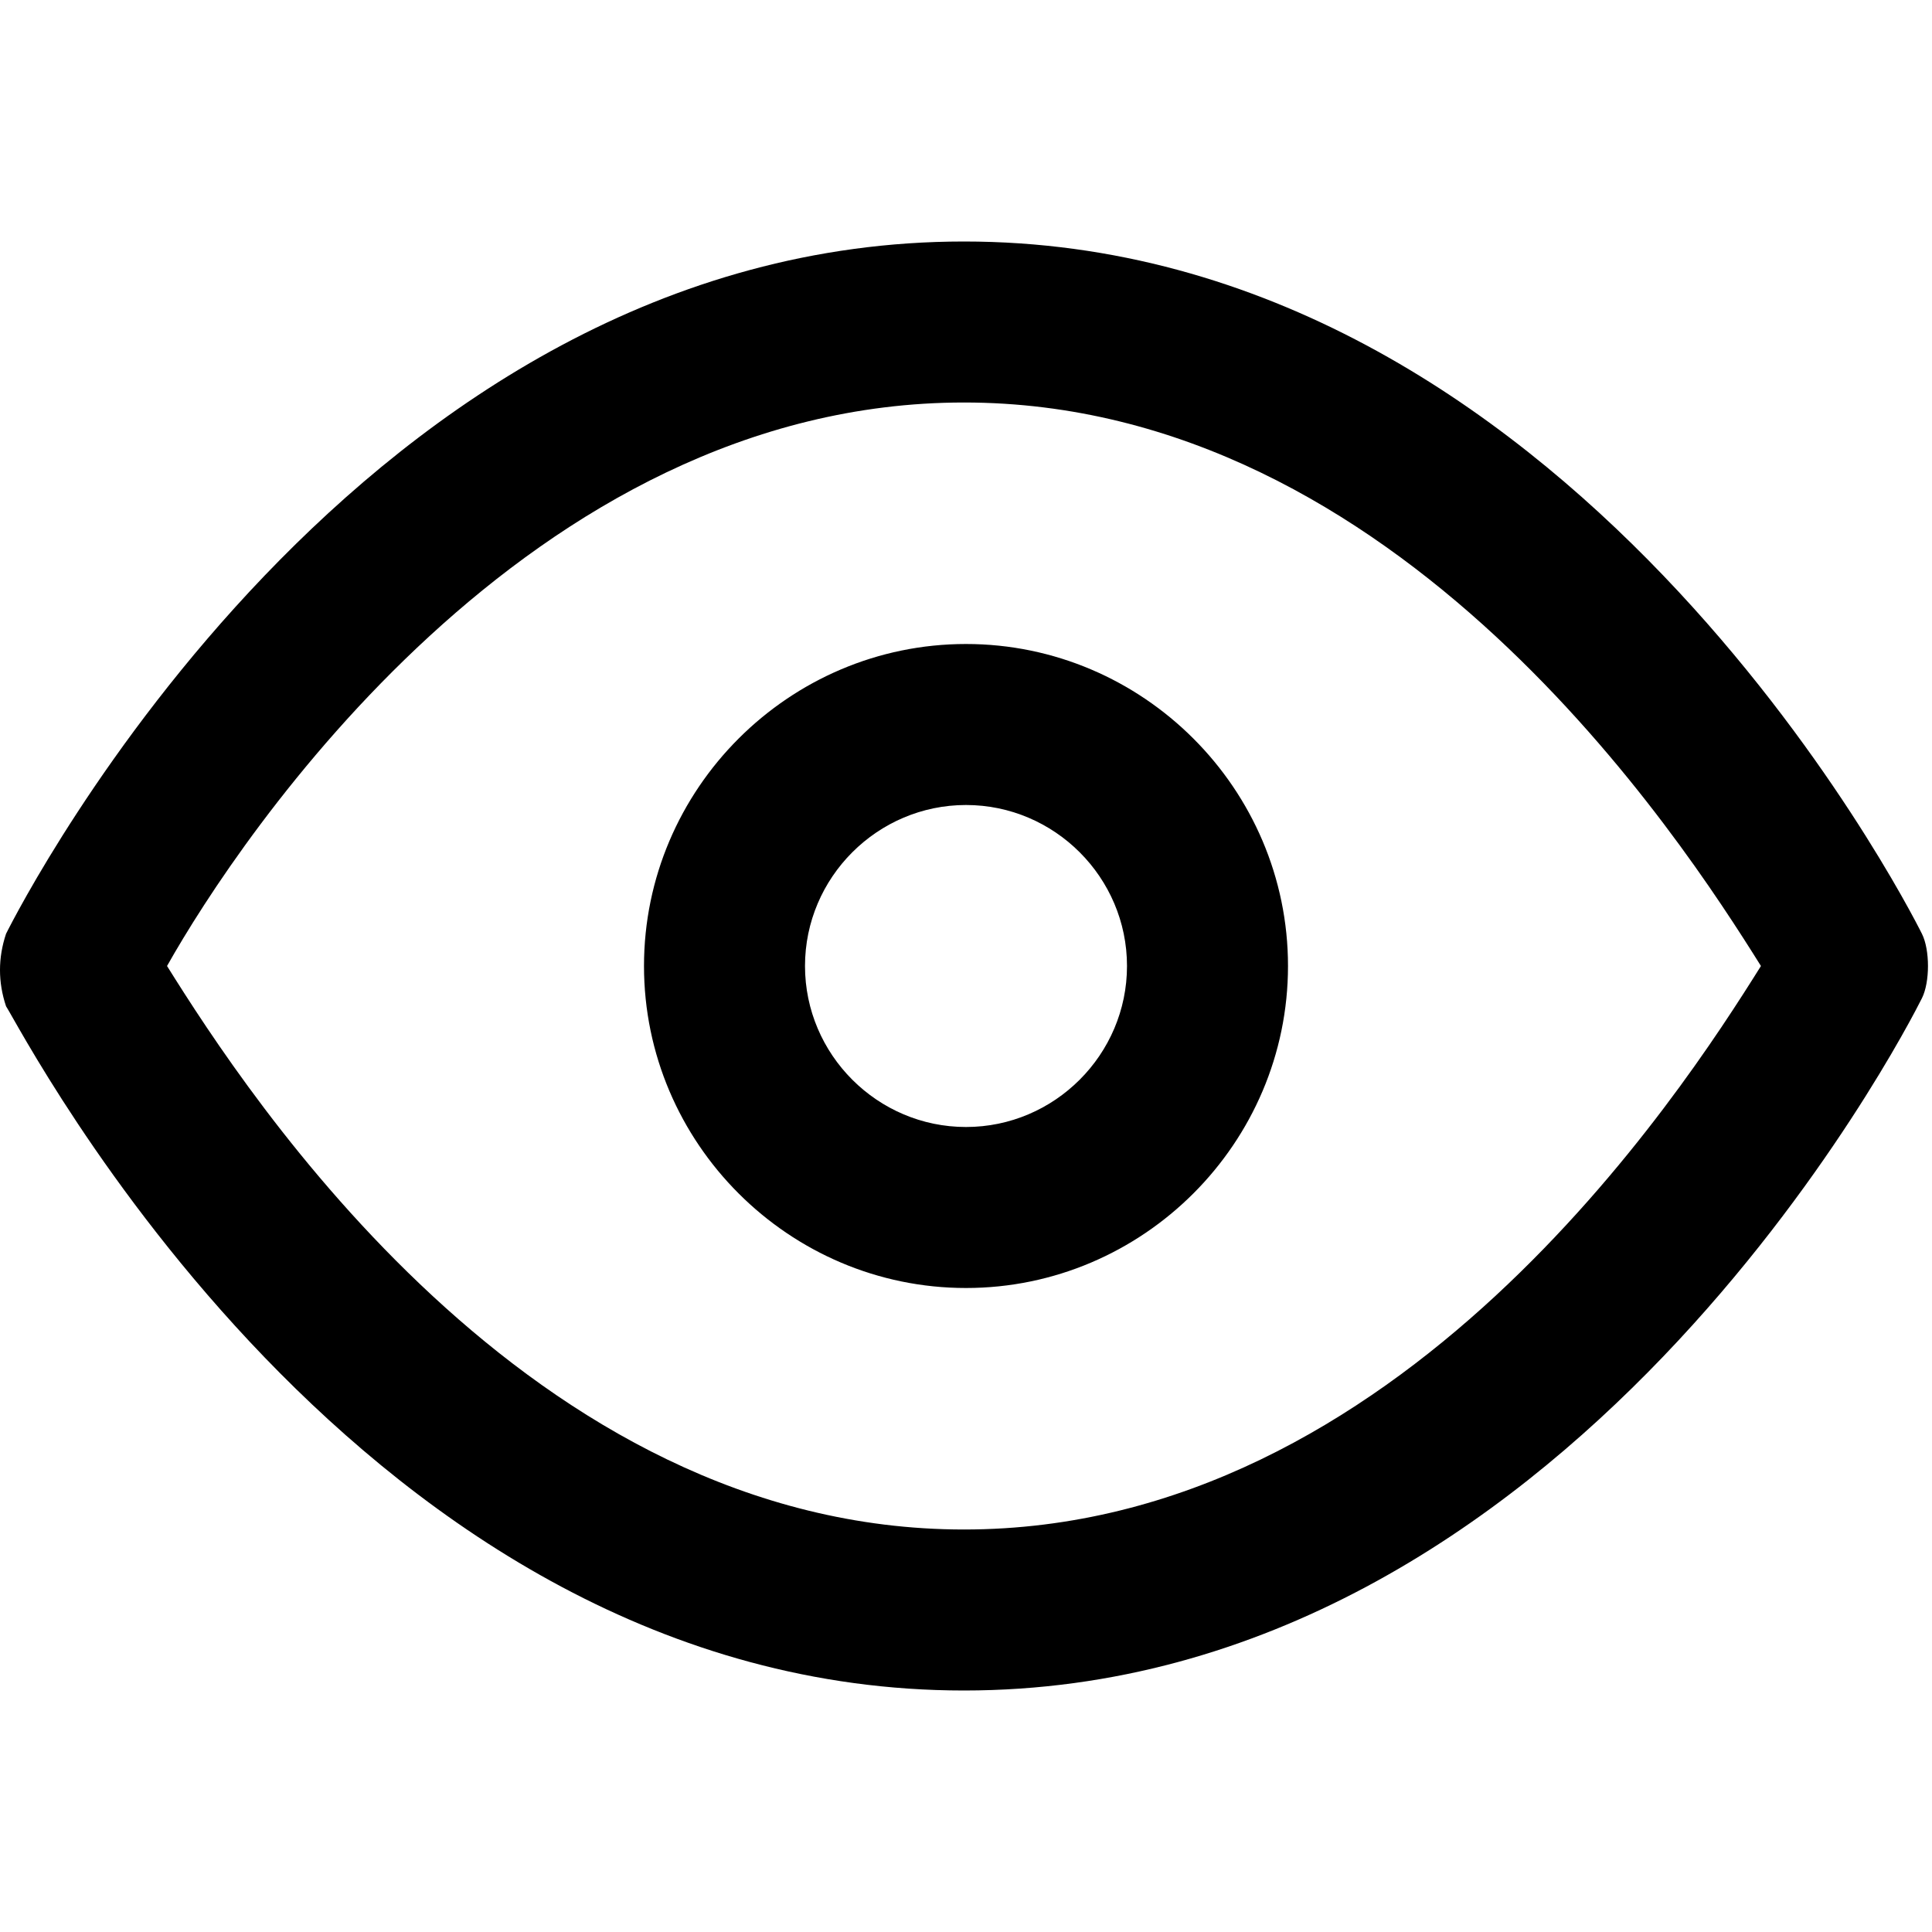
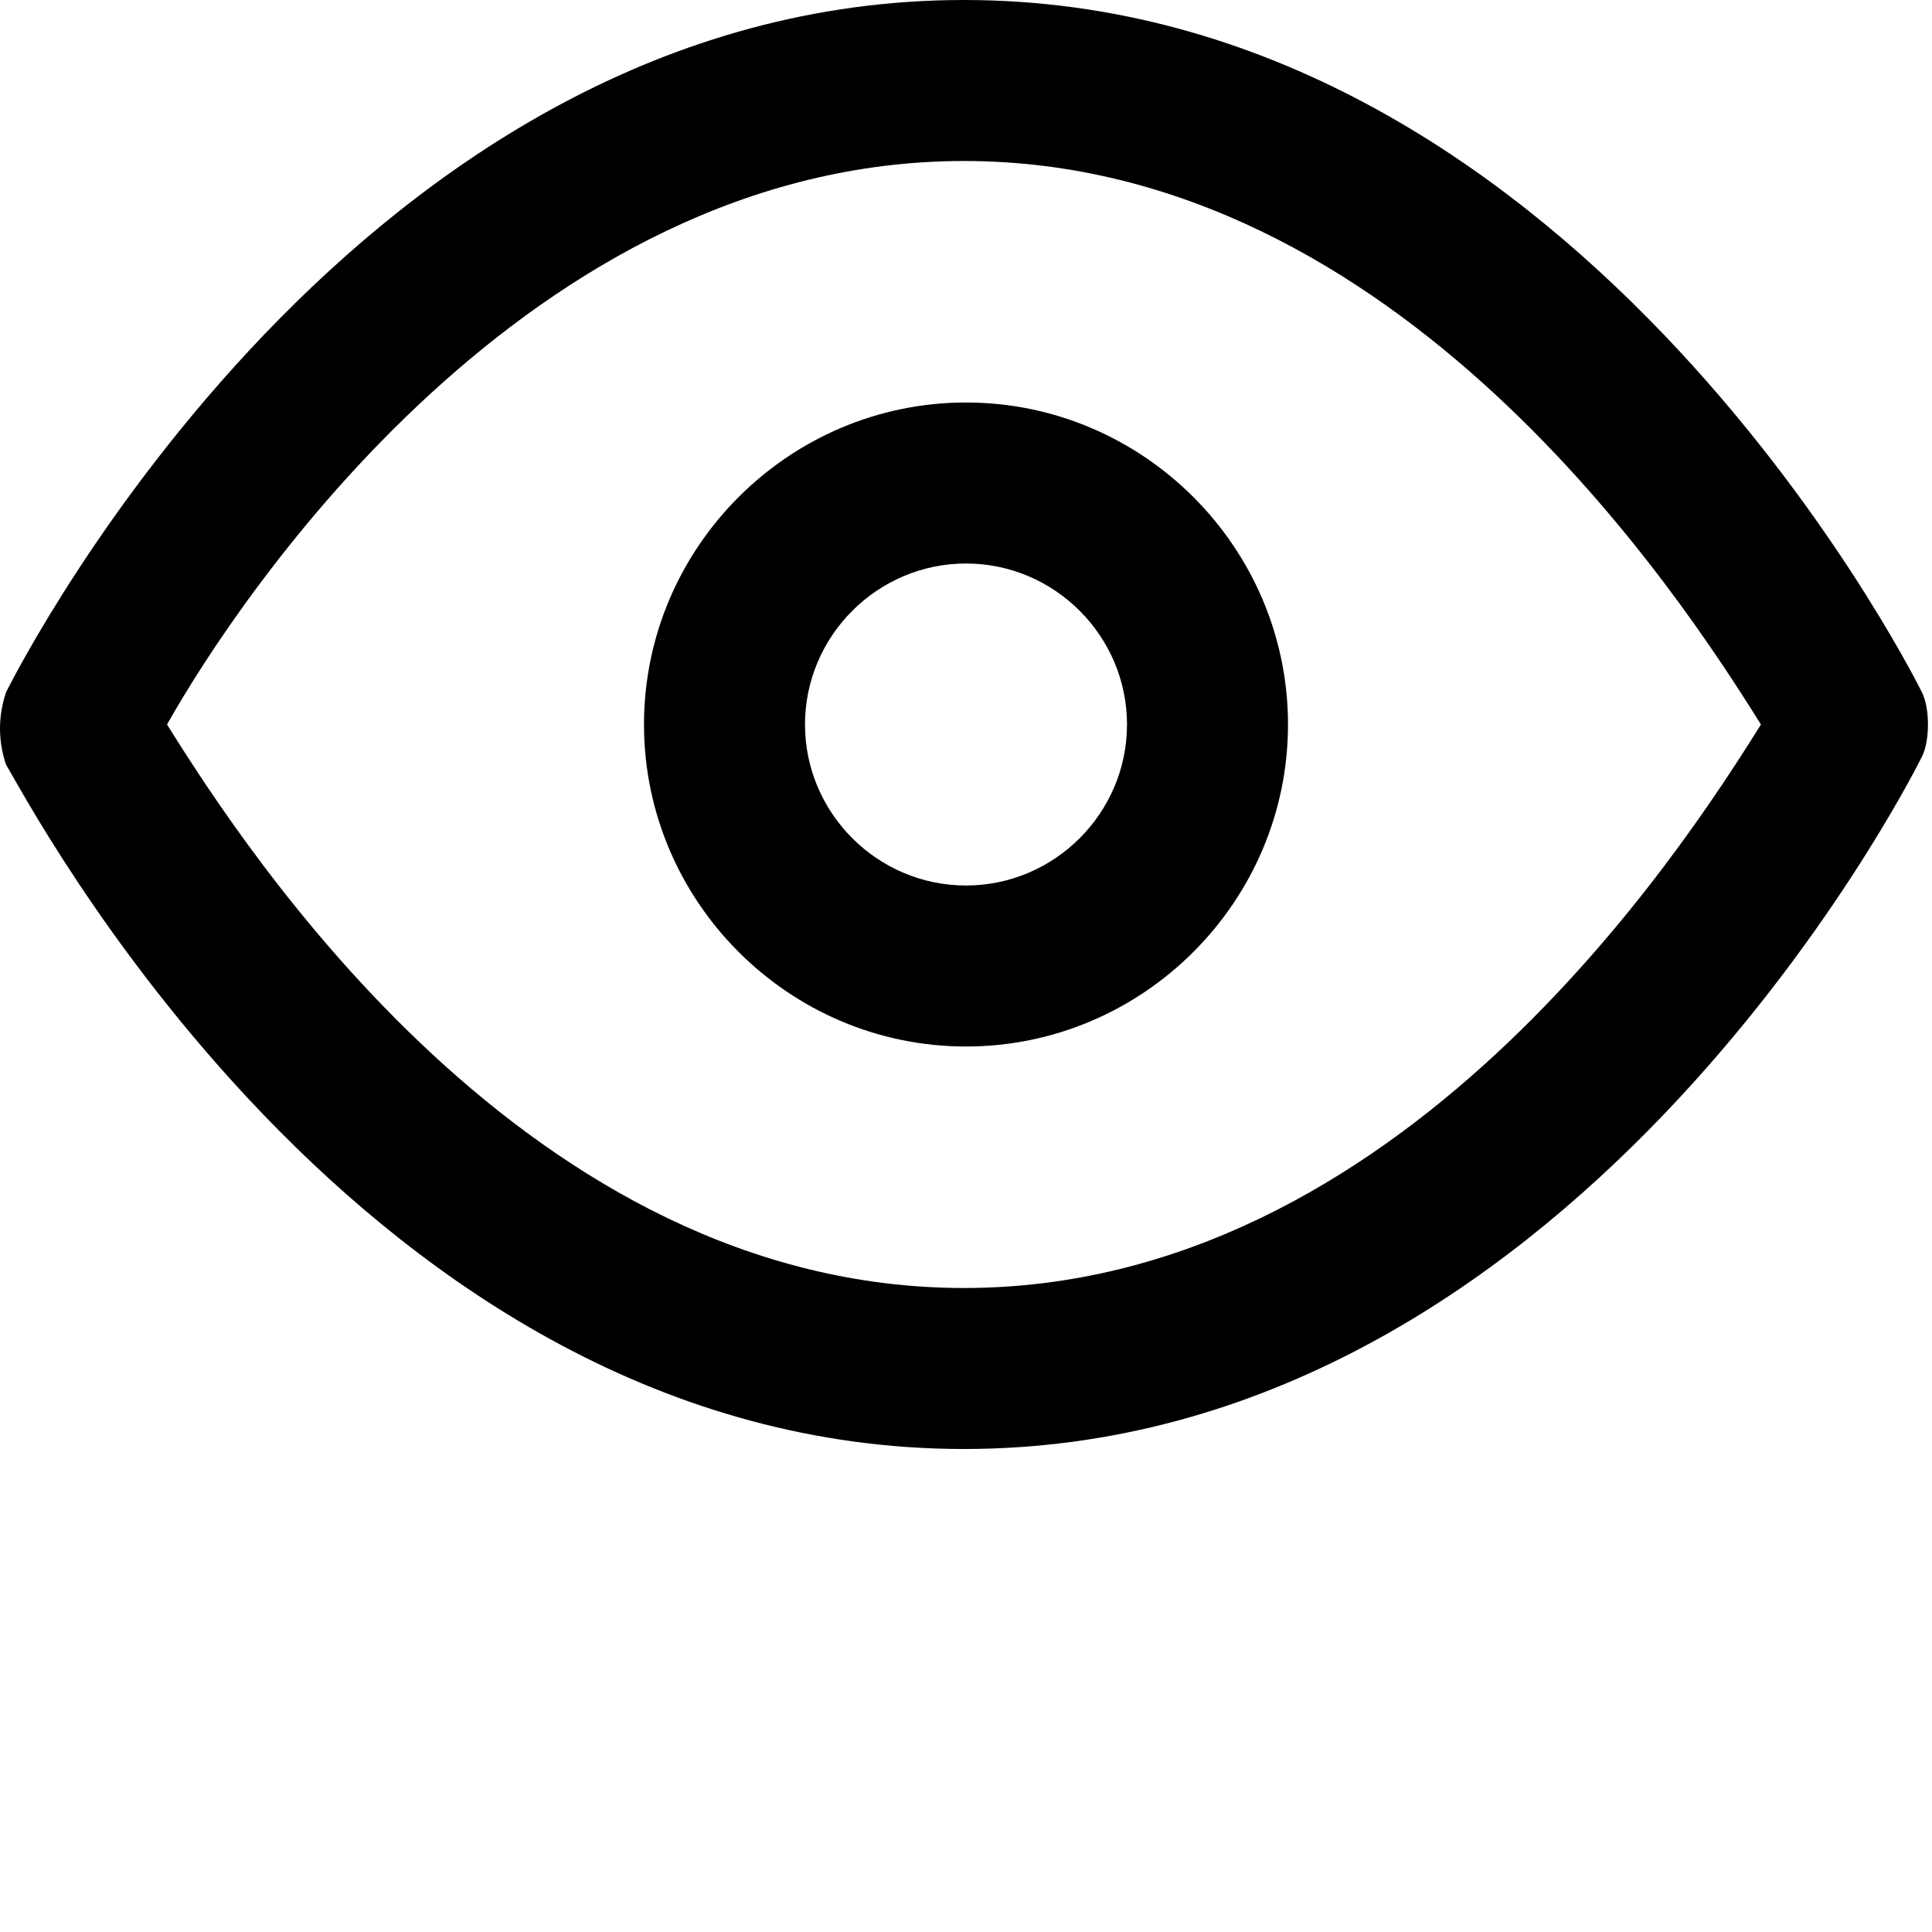
- <svg xmlns="http://www.w3.org/2000/svg" xmlns:xlink="http://www.w3.org/1999/xlink" width="24" height="24" viewBox="0 0 24 24">
-   <defs>
-     <path id="view-a" d="M11.975,16 C6.575,16 3.075,10.6 2.075,9 C2.975,7.4 6.575,2 11.975,2 C17.375,2 20.875,7.4 21.875,9 C20.875,10.6 17.375,16 11.975,16 M23.875,8.6 C23.675,8.2 19.475,0 11.975,0 C4.475,0 0.275,8.2 0.075,8.6 C-0.025,8.9 -0.025,9.2 0.075,9.5 C0.275,9.8 4.475,18 11.975,18 C19.475,18 23.675,9.8 23.875,9.4 C23.975,9.2 23.975,8.8 23.875,8.6 M12,11 C10.9,11 10,10.1 10,9 C10,7.9 10.9,7 12,7 C13.1,7 14,7.9 14,9 C14,10.1 13.1,11 12,11 M12,5 C9.8,5 8,6.8 8,9 C8,11.2 9.8,13 12,13 C14.2,13 16,11.2 16,9 C16,6.8 14.2,5 12,5" />
-   </defs>
-   <g fill-rule="evenodd" transform="translate(0 3)">
-     <use xlink:href="#view-a" />
-   </g>
+ <svg xmlns="http://www.w3.org/2000/svg" viewBox="0 0 24 24">
+   <path id="view-a" d="M11.975,16 C6.575,16 3.075,10.6 2.075,9 C2.975,7.4 6.575,2 11.975,2 C17.375,2 20.875,7.4 21.875,9 C20.875,10.6 17.375,16 11.975,16 M23.875,8.6 C23.675,8.2 19.475,0 11.975,0 C4.475,0 0.275,8.2 0.075,8.6 C-0.025,8.9 -0.025,9.2 0.075,9.5 C0.275,9.8 4.475,18 11.975,18 C19.475,18 23.675,9.8 23.875,9.4 C23.975,9.2 23.975,8.8 23.875,8.6 M12,11 C10.9,11 10,10.1 10,9 C10,7.9 10.9,7 12,7 C13.1,7 14,7.9 14,9 C14,10.1 13.1,11 12,11 M12,5 C9.8,5 8,6.8 8,9 C8,11.2 9.8,13 12,13 C14.2,13 16,11.2 16,9 C16,6.8 14.2,5 12,5" />
</svg>
